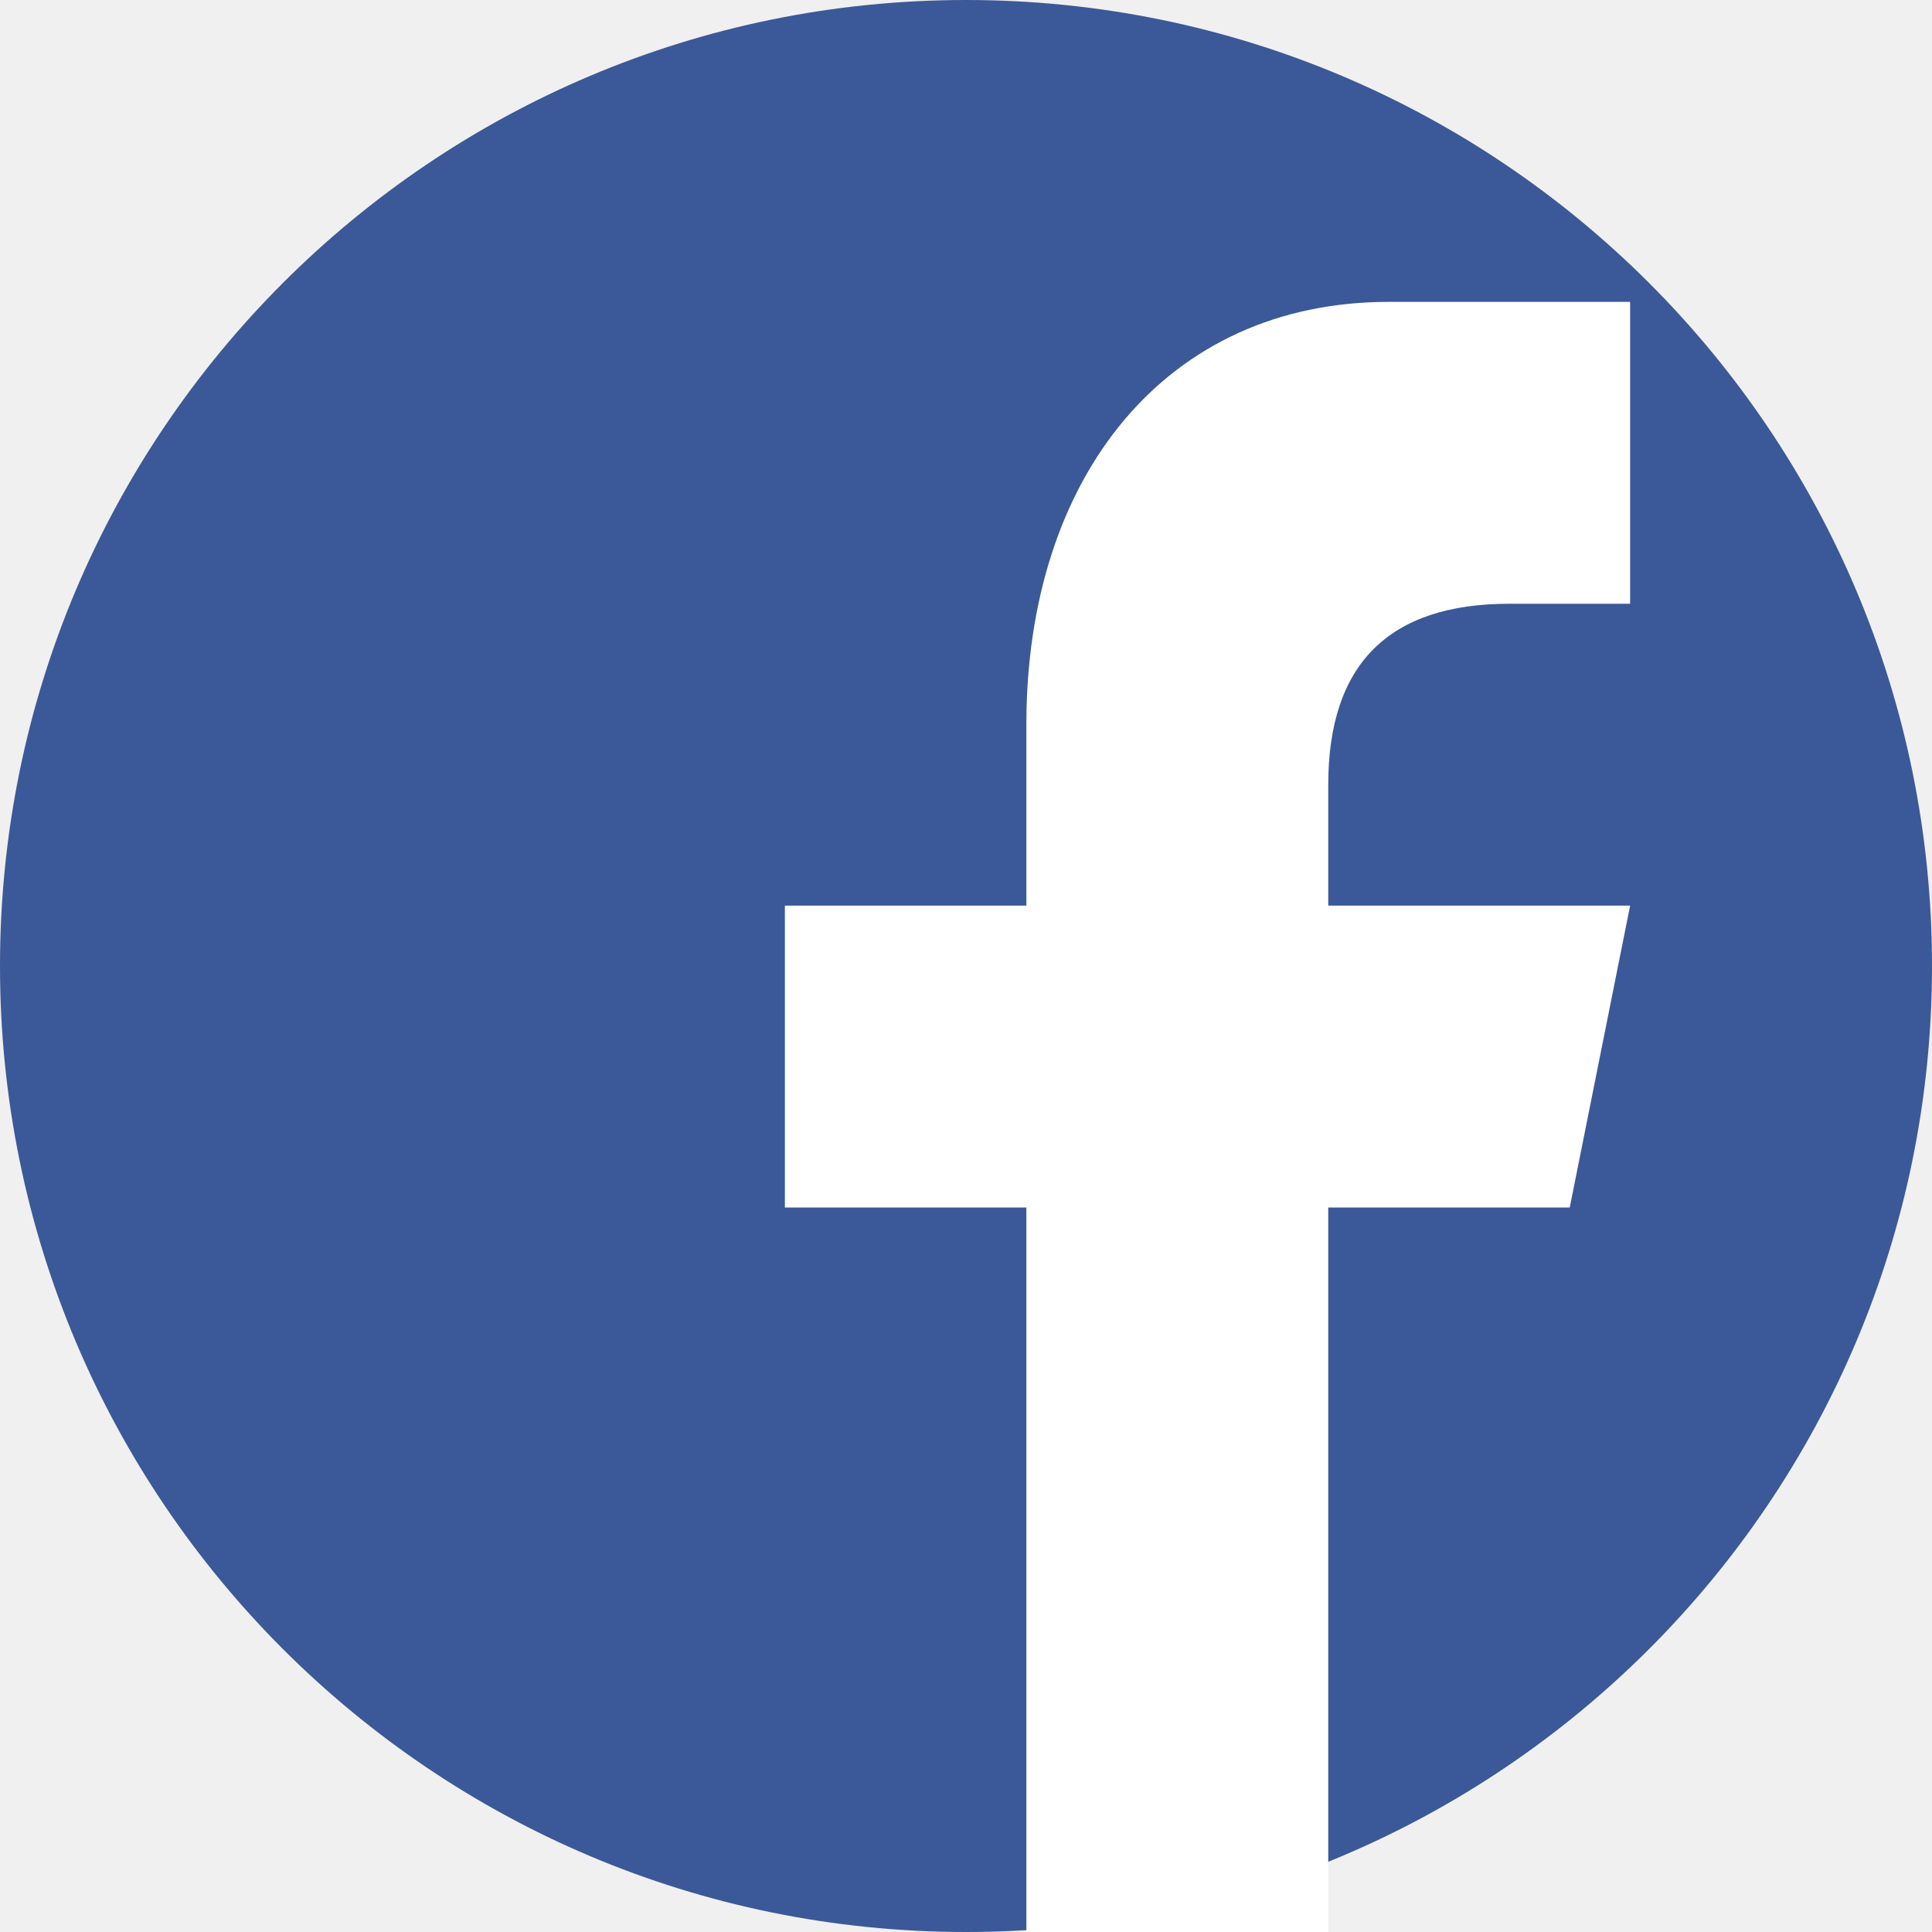
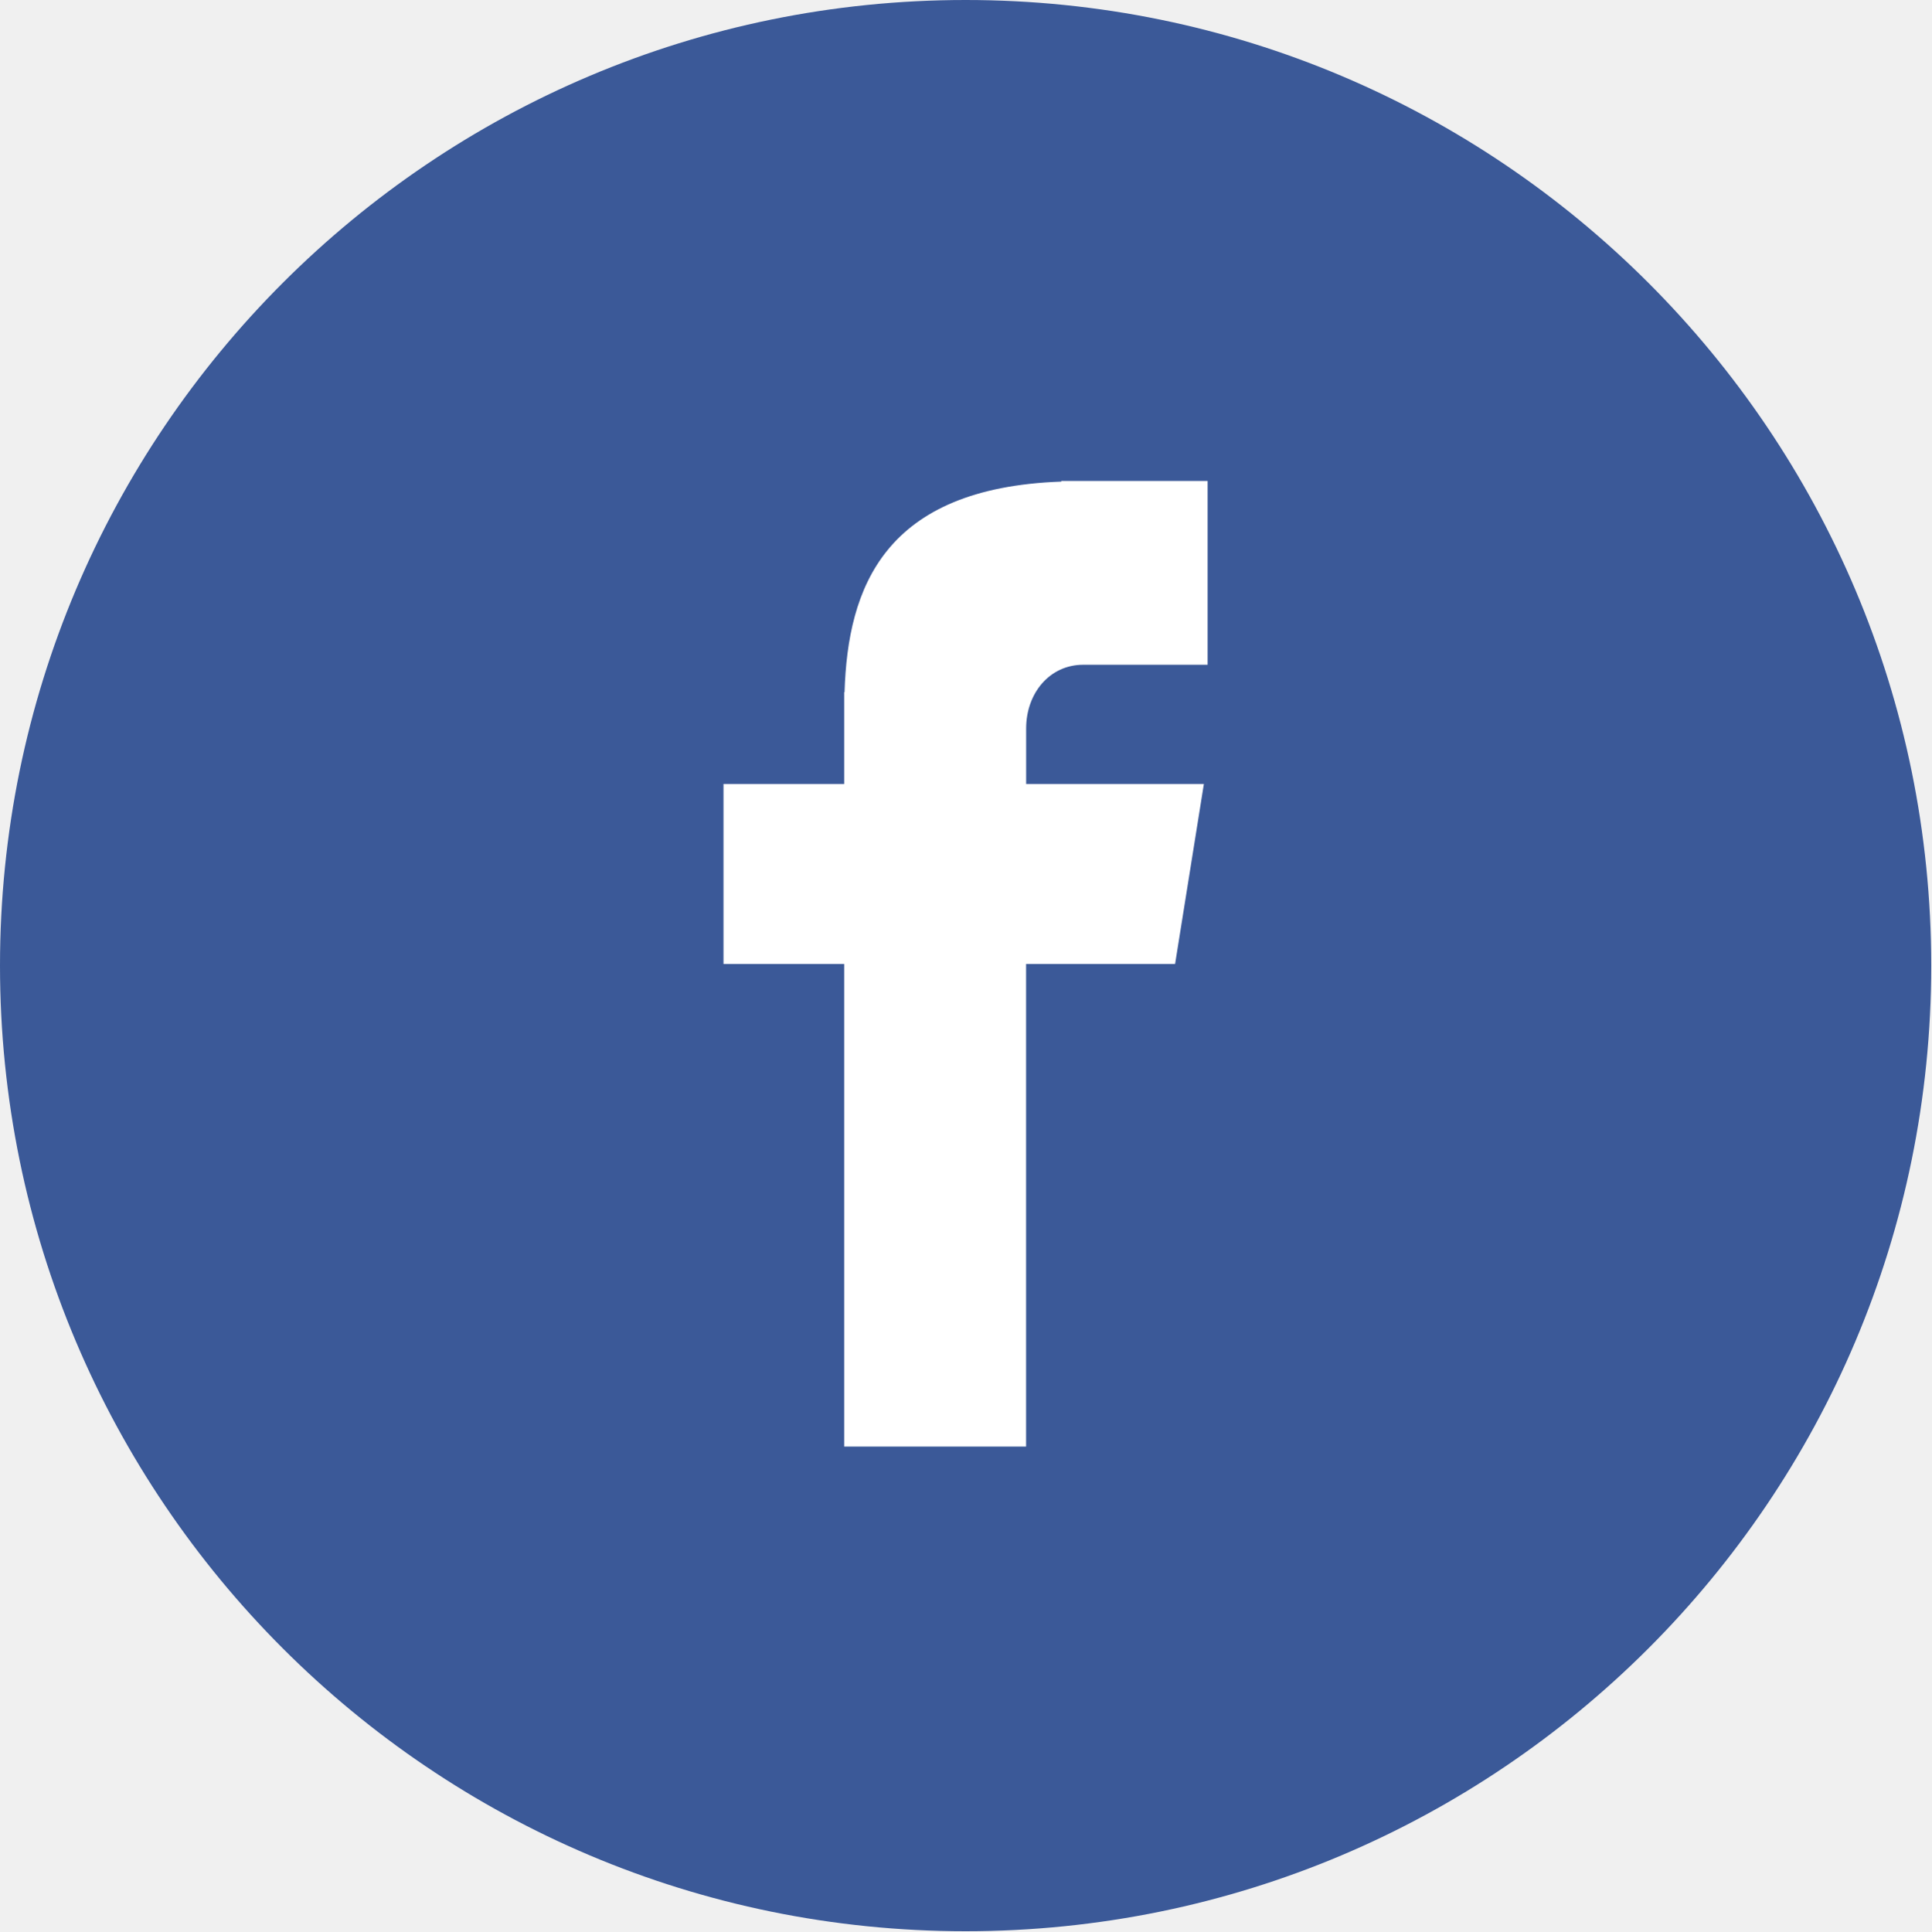
- <svg xmlns="http://www.w3.org/2000/svg" enable-background="new 0 0 32 32" height="32px" id="Layer_1" version="1.0" viewBox="0 0 32 32" width="32px" xml:space="preserve">
+ <svg xmlns="http://www.w3.org/2000/svg" version="1.1" id="Layer_1" x="0px" y="0px" viewBox="0 0 291.319 291.319" style="enable-background:new 0 0 291.319 291.319;" xml:space="preserve">
  <g>
-     <circle clip-rule="evenodd" cx="16" cy="16" fill="#3B5998" fill-rule="evenodd" r="16" />
-     <path d="M22,32V20h4l1-5h-5v-2c0-2,1.002-3,3-3h2V5c-1,0-2.24,0-4,0c-3.675,0-6,2.881-6,7v3h-4v5h4v12H22   z" fill="#FFFFFF" id="f_2_" />
+     <path style="fill:#3B5998;" d="M145.659,0c80.45,0,145.66,65.219,145.66,145.66c0,80.45-65.21,145.659-145.66,145.659   S0,226.109,0,145.66C0,65.219,65.21,0,145.659,0z" />
+     <path style="fill:#FFFFFF;" d="M163.394,100.277h18.772v-27.73h-22.067v0.1c-26.738,0.947-32.218,15.977-32.701,31.763h-0.055   v13.847h-18.207v27.156h18.207v72.793h27.439v-72.793h22.477l4.342-27.156h-26.81v-8.366   C154.791,104.556,158.341,100.277,163.394,100.277z" />
  </g>
-   <g />
-   <g />
-   <g />
-   <g />
-   <g />
-   <g />
+   <g>
+ </g>
+   <g>
+ </g>
+   <g>
+ </g>
+   <g>
+ </g>
+   <g>
+ </g>
+   <g>
+ </g>
+   <g>
+ </g>
+   <g>
+ </g>
+   <g>
+ </g>
+   <g>
+ </g>
+   <g>
+ </g>
+   <g>
+ </g>
+   <g>
+ </g>
+   <g>
+ </g>
+   <g>
+ </g>
</svg>
